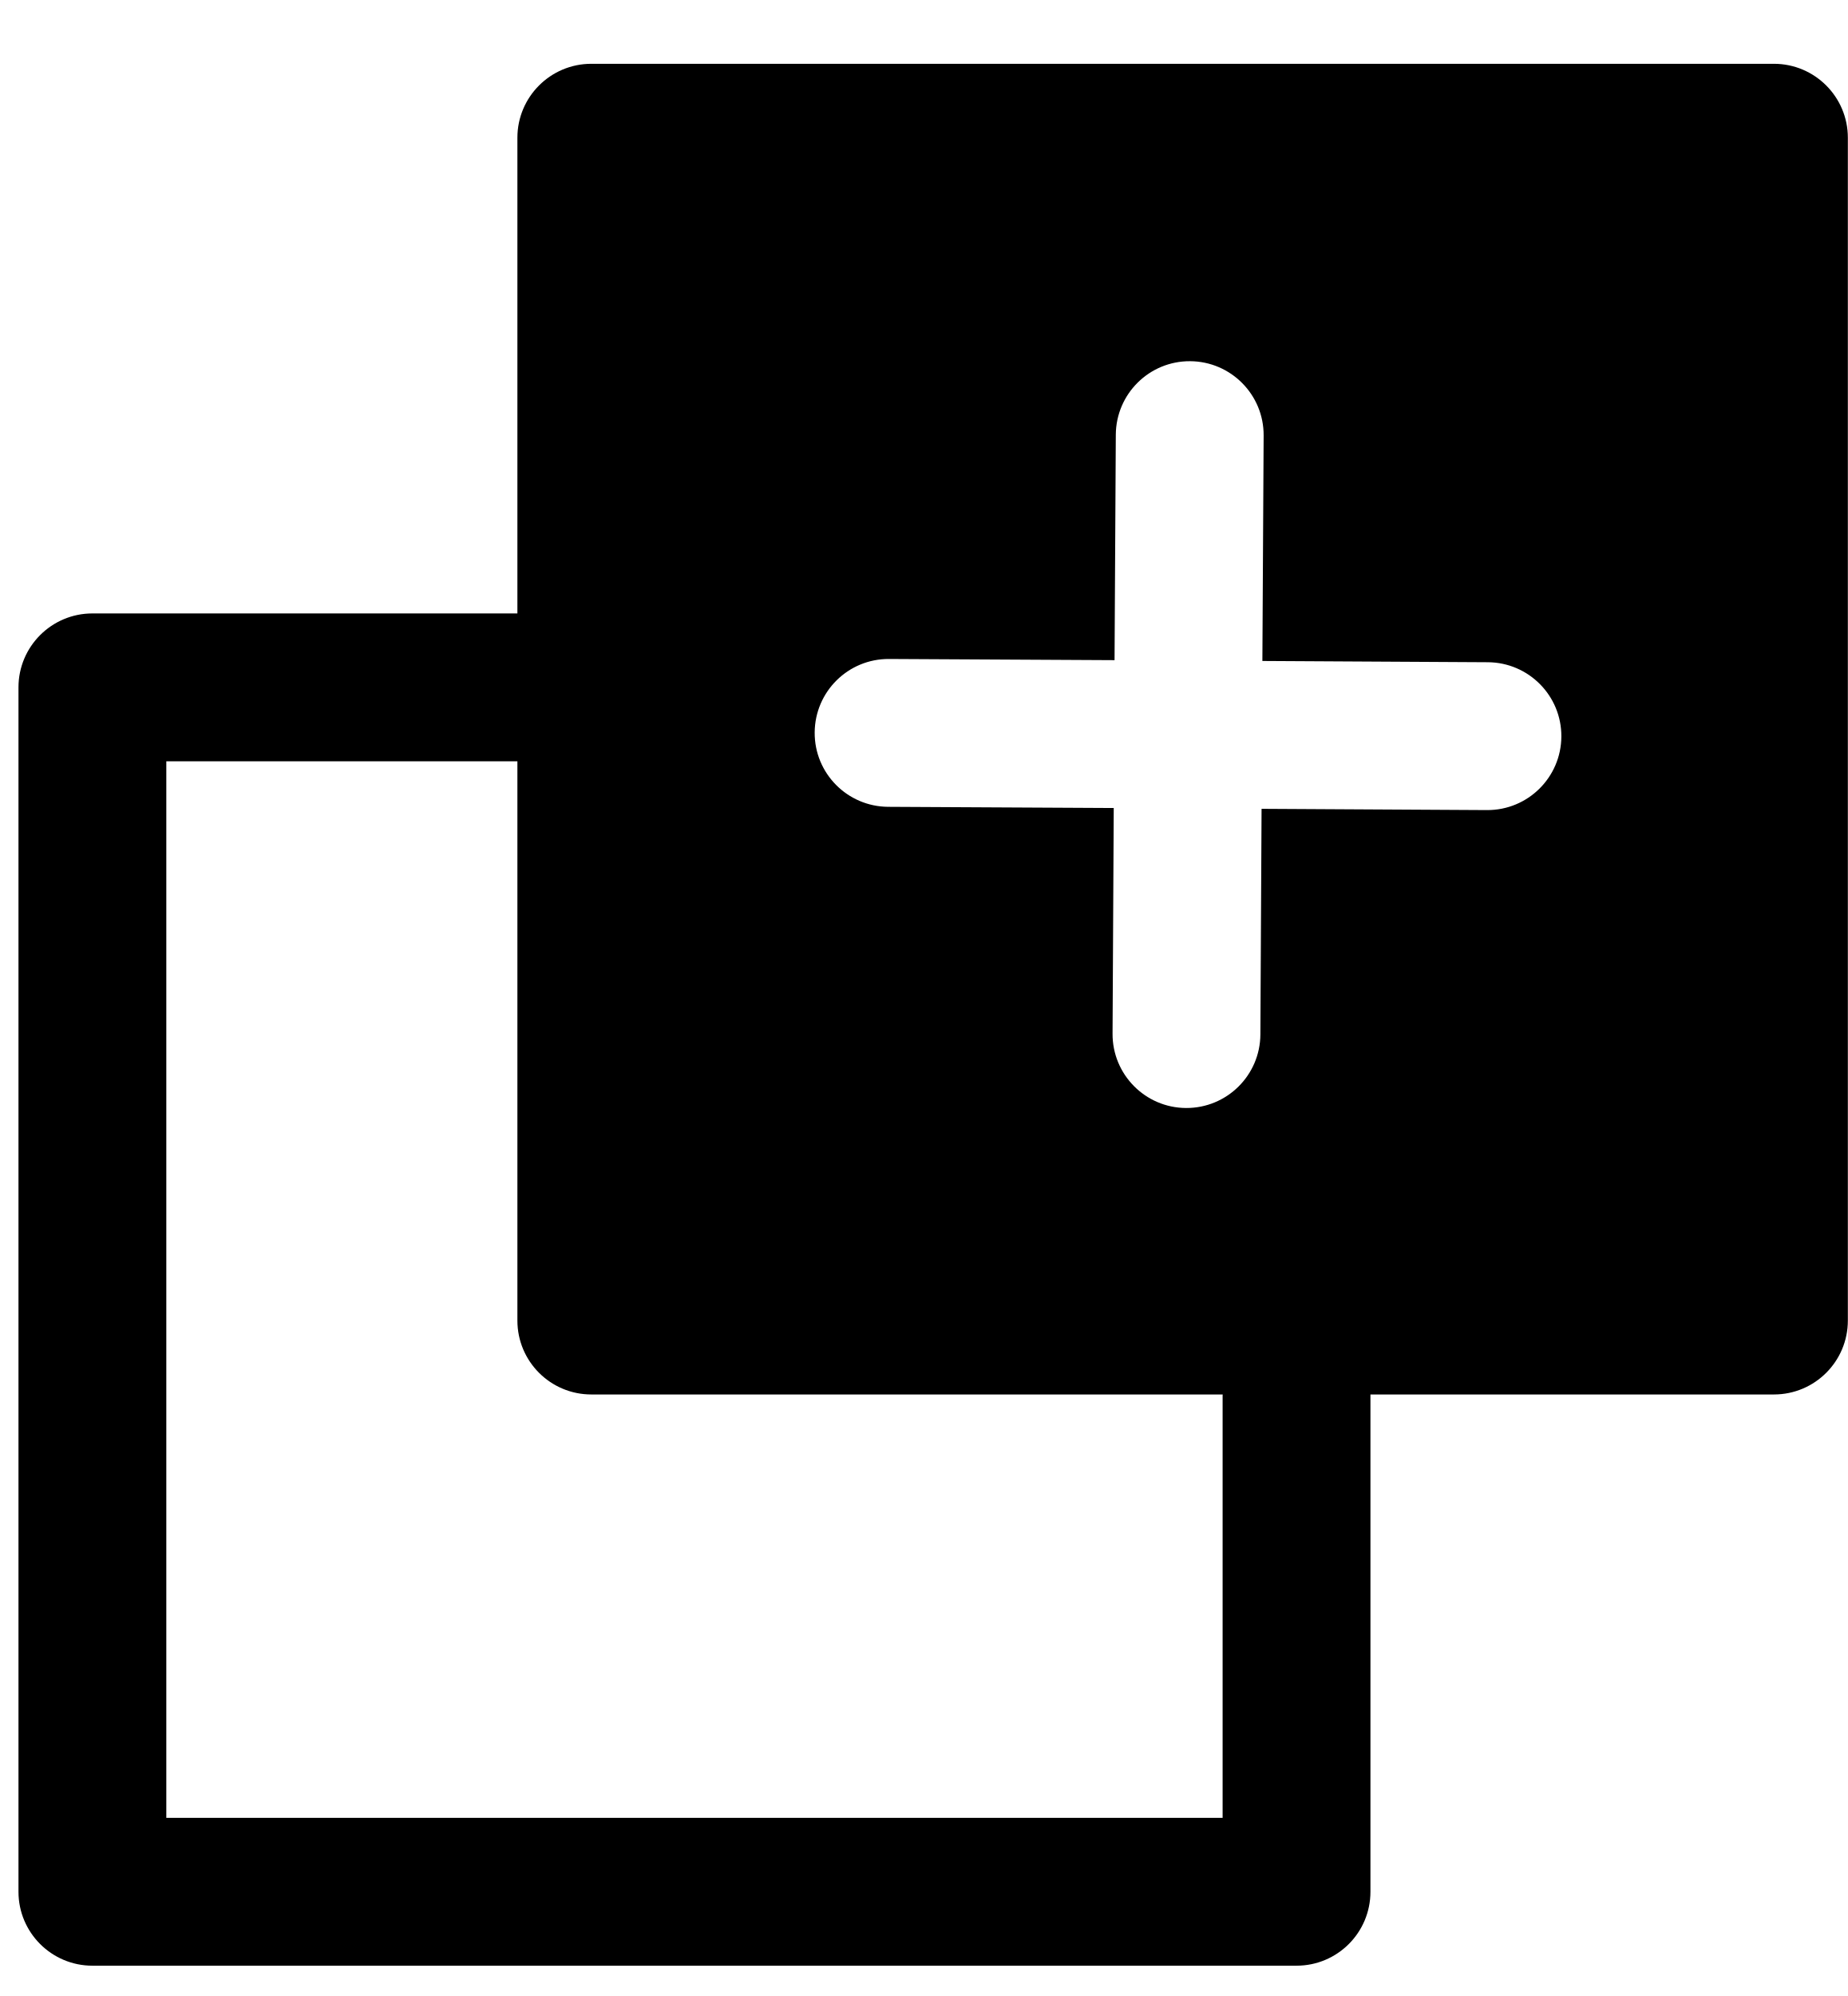
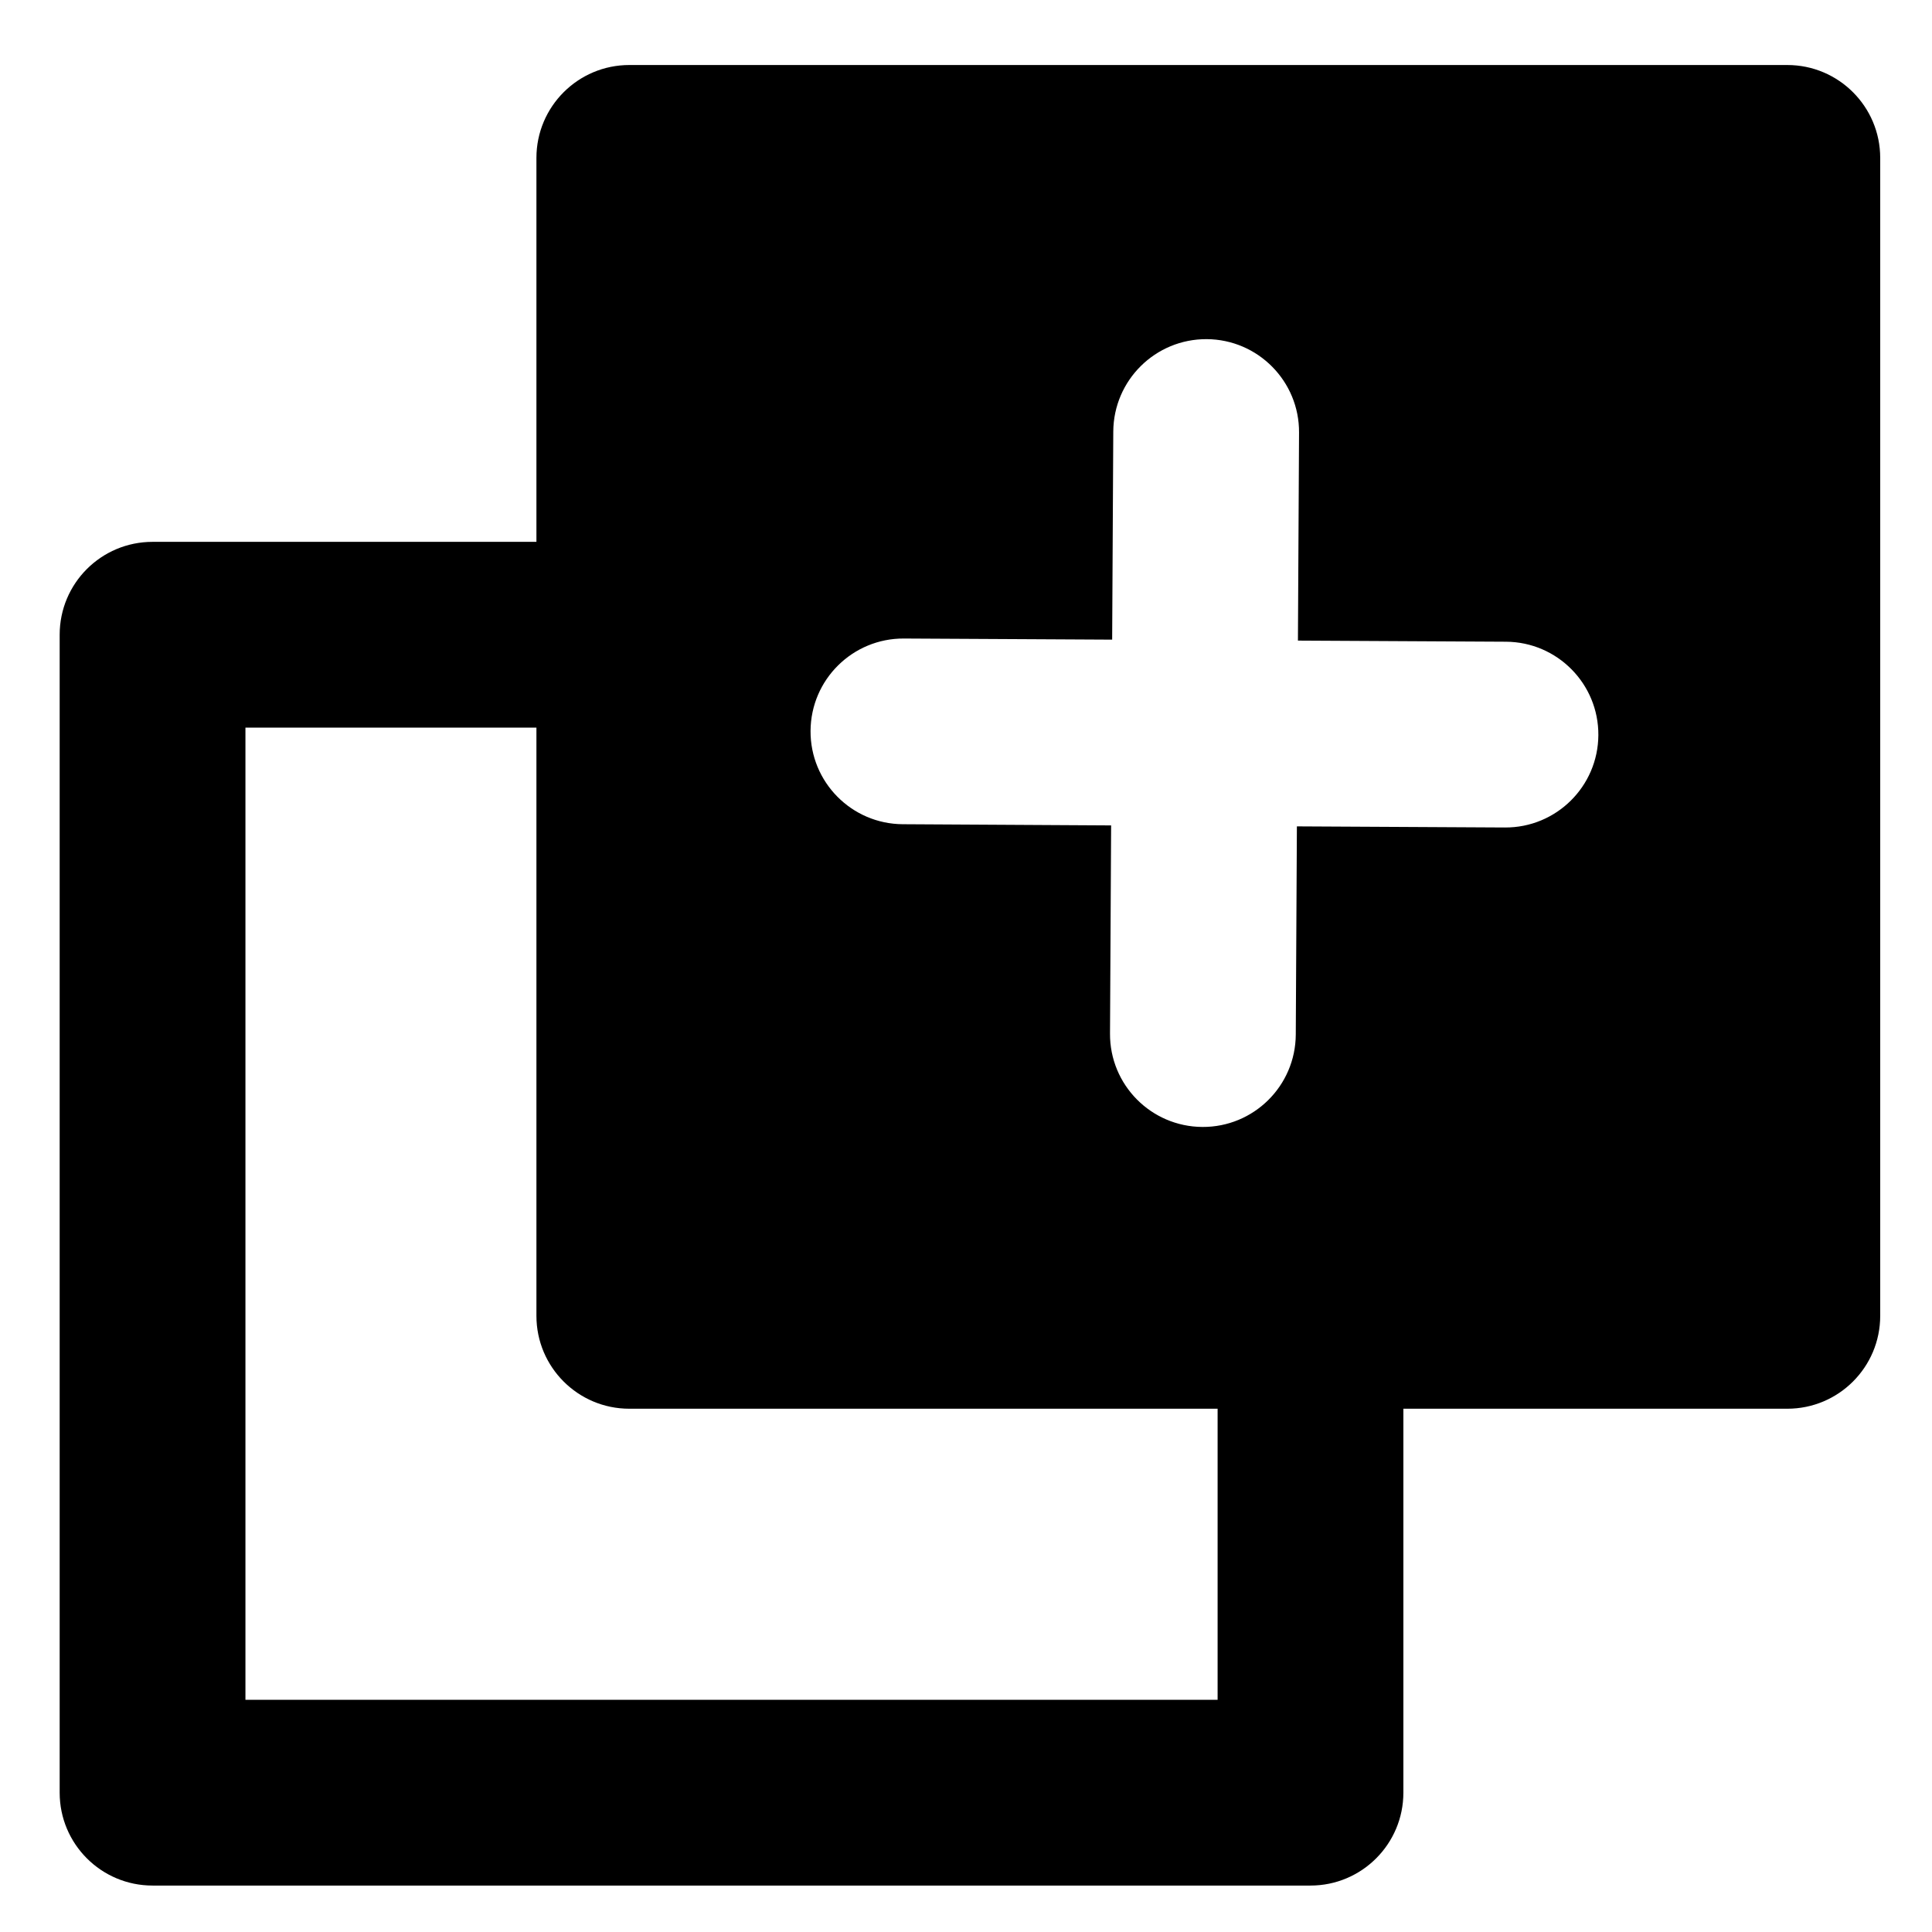
- <svg xmlns="http://www.w3.org/2000/svg" width="25" height="27" viewBox="0 0 25 27" fill="none">
-   <path fill-rule="evenodd" clip-rule="evenodd" d="M17.541 26.59C18.094 26.59 18.541 26.142 18.541 25.59L18.541 18.881C18.541 18.875 18.541 18.869 18.541 18.863L24 18.863C24.552 18.863 25 18.416 25 17.863L25 1.863C25 1.311 24.552 0.863 24 0.863L8 0.863C7.448 0.863 7 1.311 7 1.863L7 8.298L1.25 8.298C0.698 8.298 0.25 8.746 0.25 9.298L0.25 25.59C0.25 26.142 0.698 26.59 1.25 26.59L17.541 26.59ZM7 10.298L2.25 10.298L2.25 24.59L16.541 24.59L16.541 18.881C16.541 18.875 16.542 18.869 16.542 18.863L8 18.863C7.448 18.863 7 18.416 7 17.863L7 10.298ZM17.052 13.993C17.049 14.545 16.599 14.991 16.046 14.988C15.494 14.985 15.049 14.534 15.052 13.982L15.068 10.93L12.017 10.914C11.464 10.911 11.019 10.461 11.022 9.909C11.025 9.356 11.475 8.911 12.027 8.914L15.079 8.93L15.096 5.881C15.099 5.328 15.549 4.883 16.101 4.886C16.653 4.889 17.099 5.339 17.096 5.891L17.079 8.941L20.129 8.958C20.681 8.961 21.127 9.411 21.124 9.963C21.121 10.515 20.671 10.961 20.118 10.958L17.068 10.941L17.052 13.993Z" fill="black" />
+ <svg xmlns="http://www.w3.org/2000/svg" width="26" height="26" viewBox="0 0 26 26" fill="none">
+   <path fill-rule="evenodd" clip-rule="evenodd" d="M25.303 17.708C25.303 18.399 24.743 18.958 24.053 18.958H18.886V24.125C18.886 24.815 18.326 25.375 17.636 25.375L2.053 25.375C1.362 25.375 0.803 24.815 0.803 24.125L0.803 8.542C0.803 7.851 1.362 7.292 2.053 7.292L7.219 7.292L7.219 2.125C7.219 1.435 7.779 0.875 8.469 0.875L24.053 0.875C24.743 0.875 25.303 1.435 25.303 2.125L25.303 17.708ZM7.219 17.708L7.219 9.792H3.303L3.303 22.875L16.386 22.875L16.386 18.958L8.469 18.958C7.779 18.958 7.219 18.399 7.219 17.708ZM16.181 15.166C16.872 15.17 17.434 14.613 17.438 13.923L17.453 11.121L20.253 11.136C20.943 11.14 21.506 10.583 21.51 9.893C21.514 9.203 20.957 8.64 20.267 8.636L17.467 8.621L17.482 5.821C17.486 5.131 16.929 4.568 16.239 4.564C15.548 4.561 14.986 5.117 14.982 5.808L14.967 8.608L12.165 8.593C11.475 8.589 10.912 9.145 10.908 9.836C10.904 10.526 11.461 11.089 12.151 11.092L14.953 11.108L14.938 13.909C14.934 14.6 15.491 15.162 16.181 15.166Z" fill="black" />
</svg>
